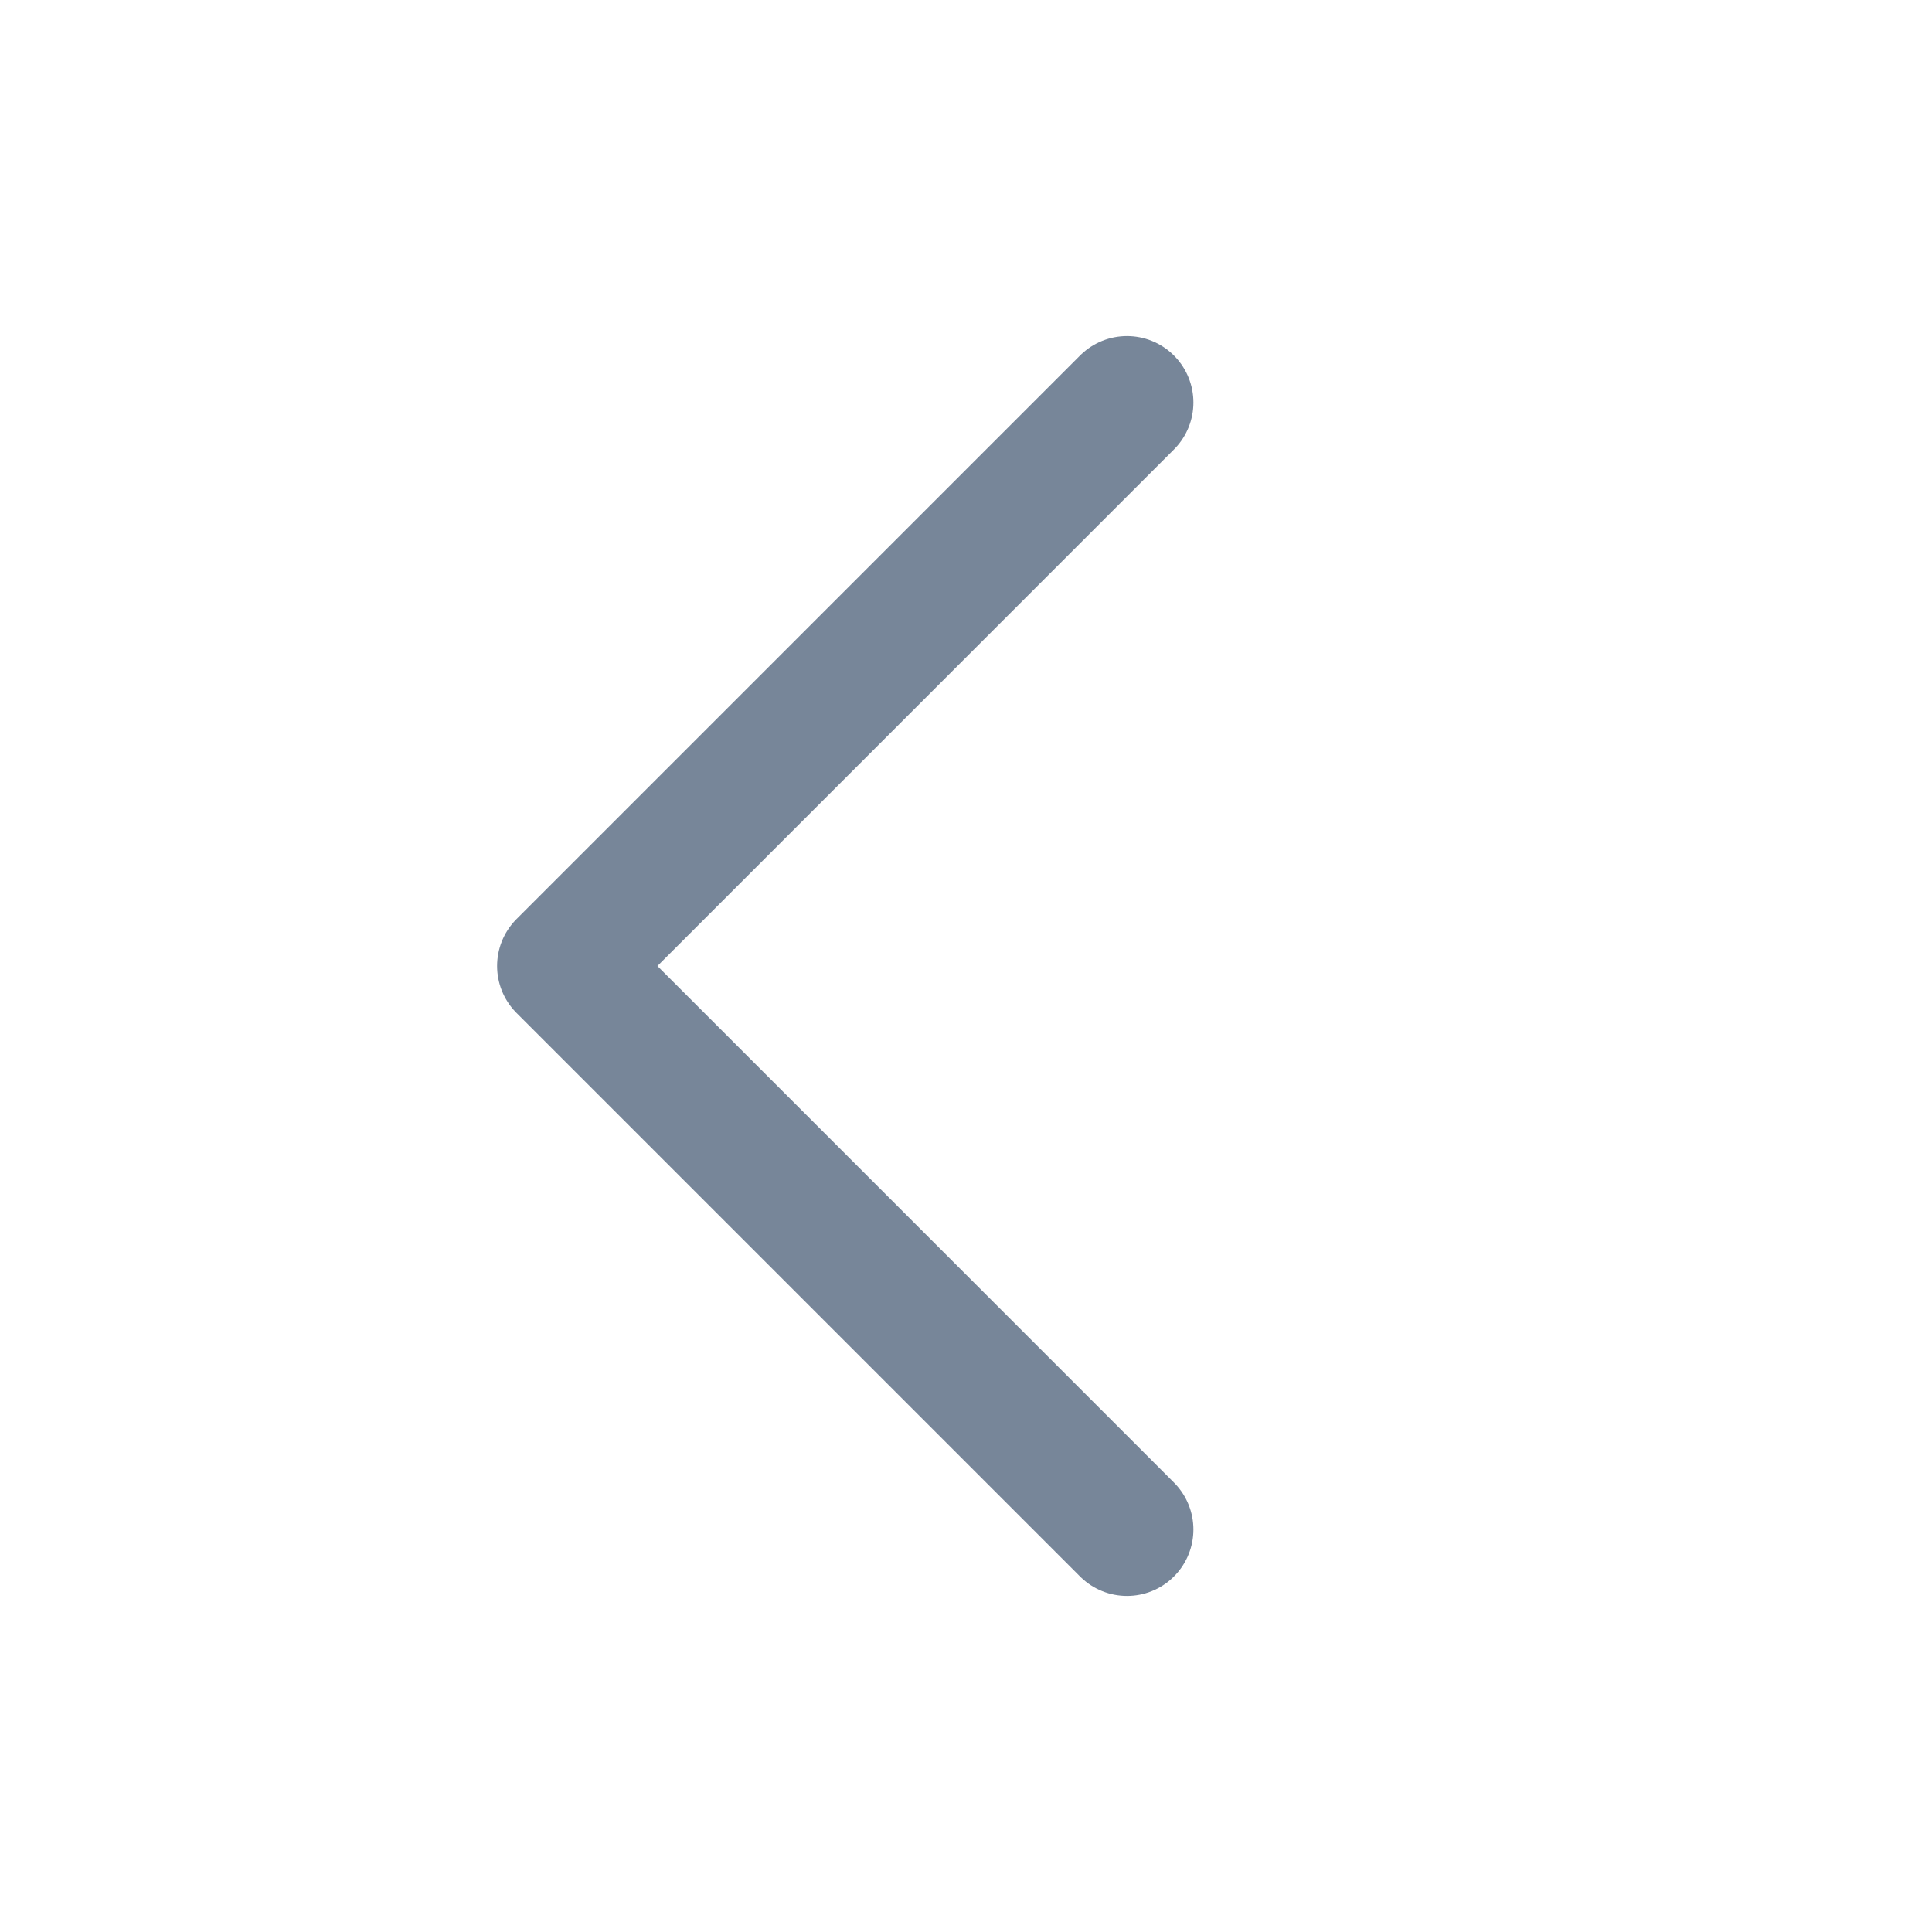
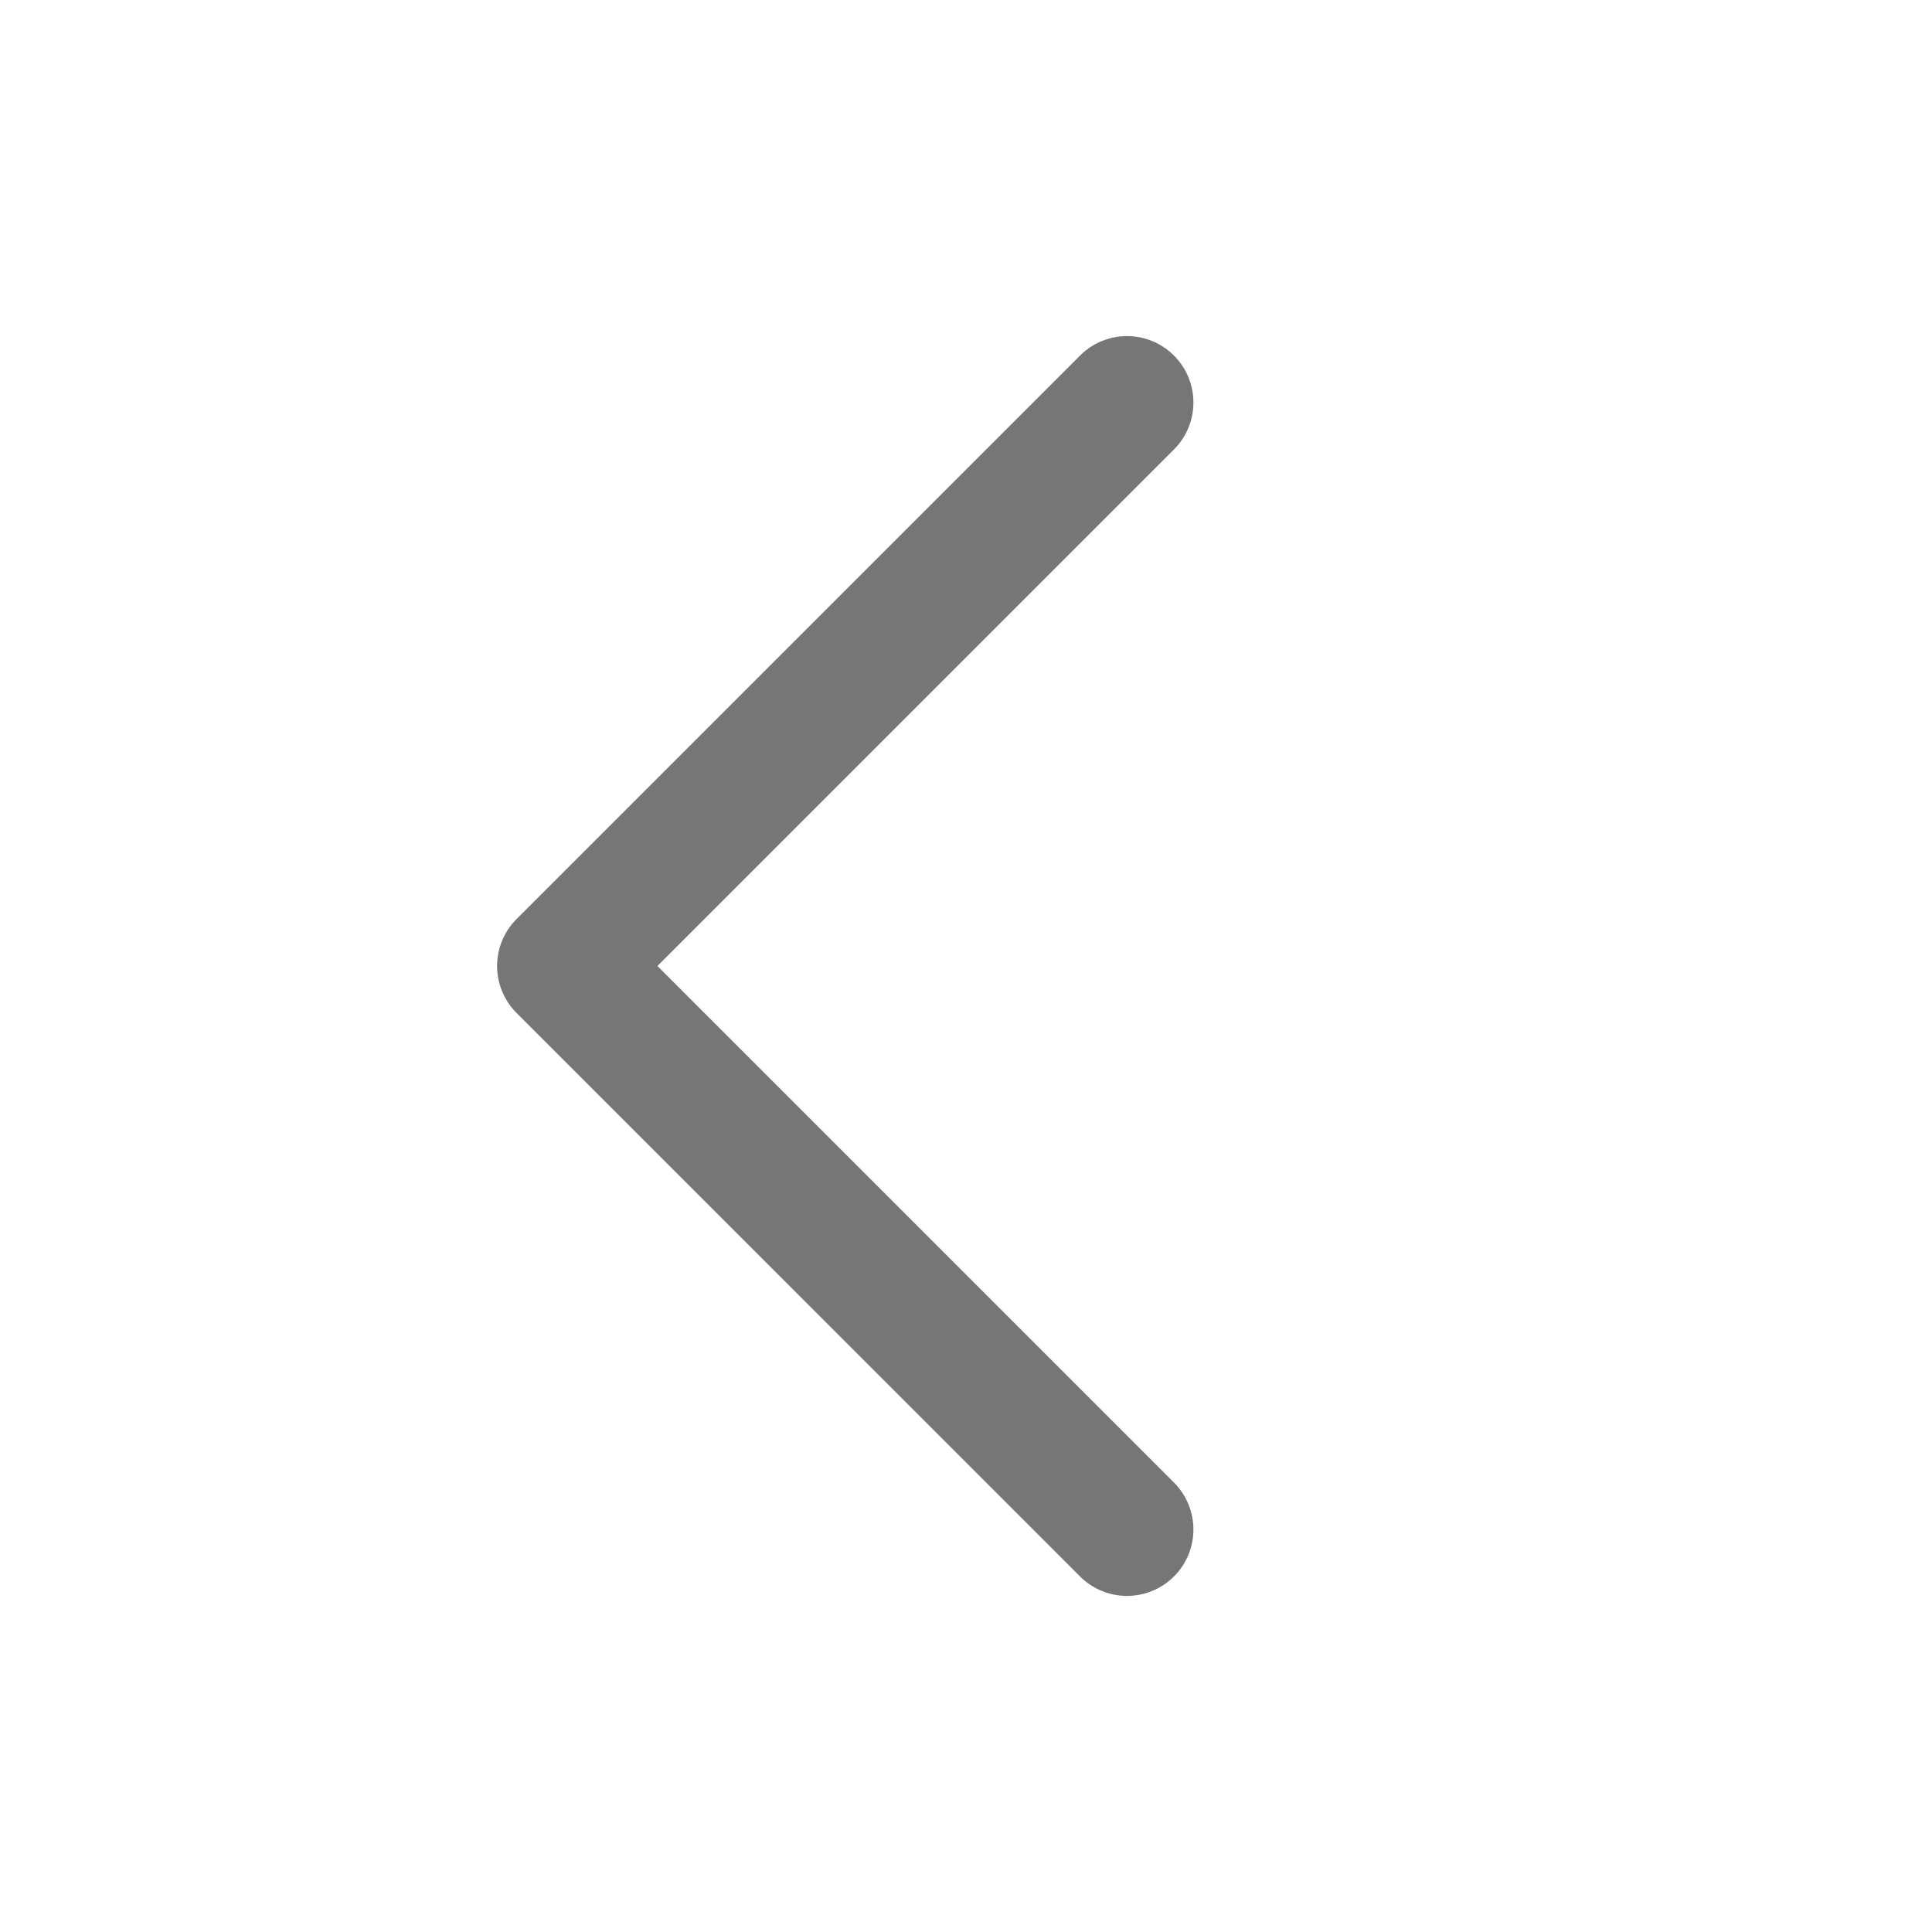
- <svg xmlns="http://www.w3.org/2000/svg" width="96" height="96" viewBox="0 0 24 24" fill="none" stroke="#778699" stroke-width="1.65" stroke-linecap="round" stroke-linejoin="round">
+ <svg xmlns="http://www.w3.org/2000/svg" width="96" height="96" viewBox="0 0 24 24" fill="none" stroke="#767676" stroke-width="1.65" stroke-linecap="round" stroke-linejoin="round">
  <path d="m14 5-7 7 7 7" />
</svg>
